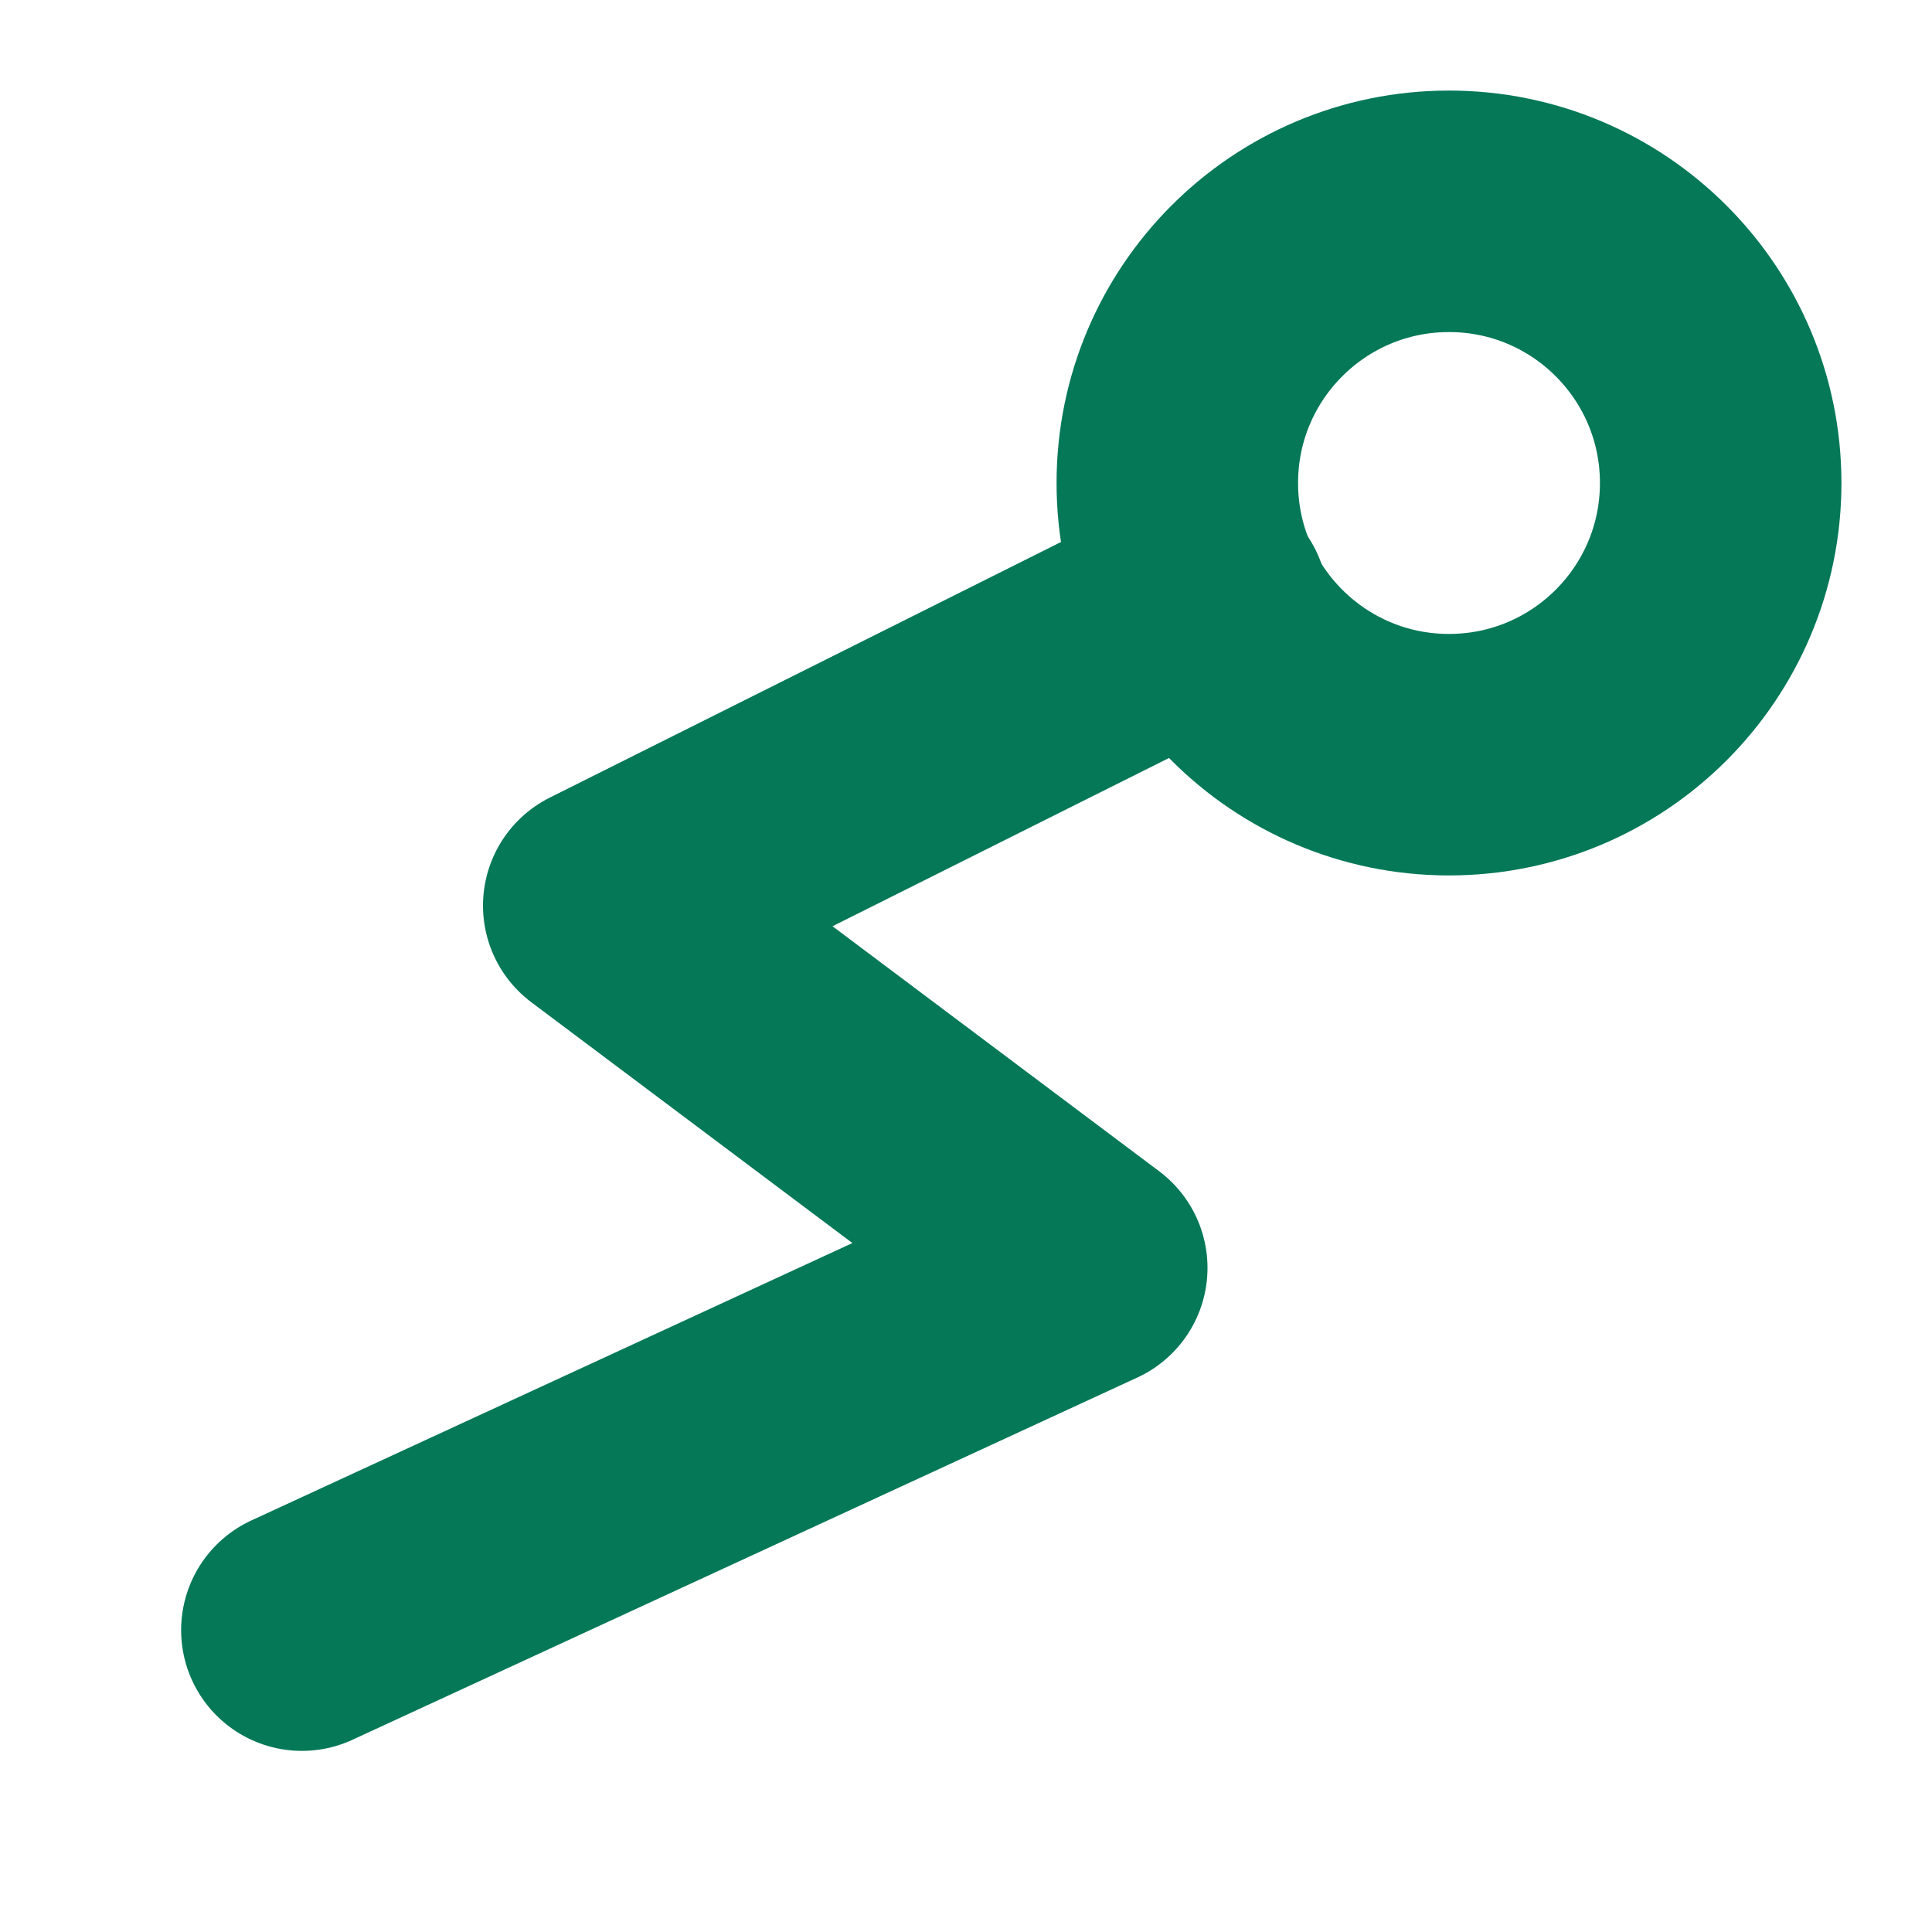
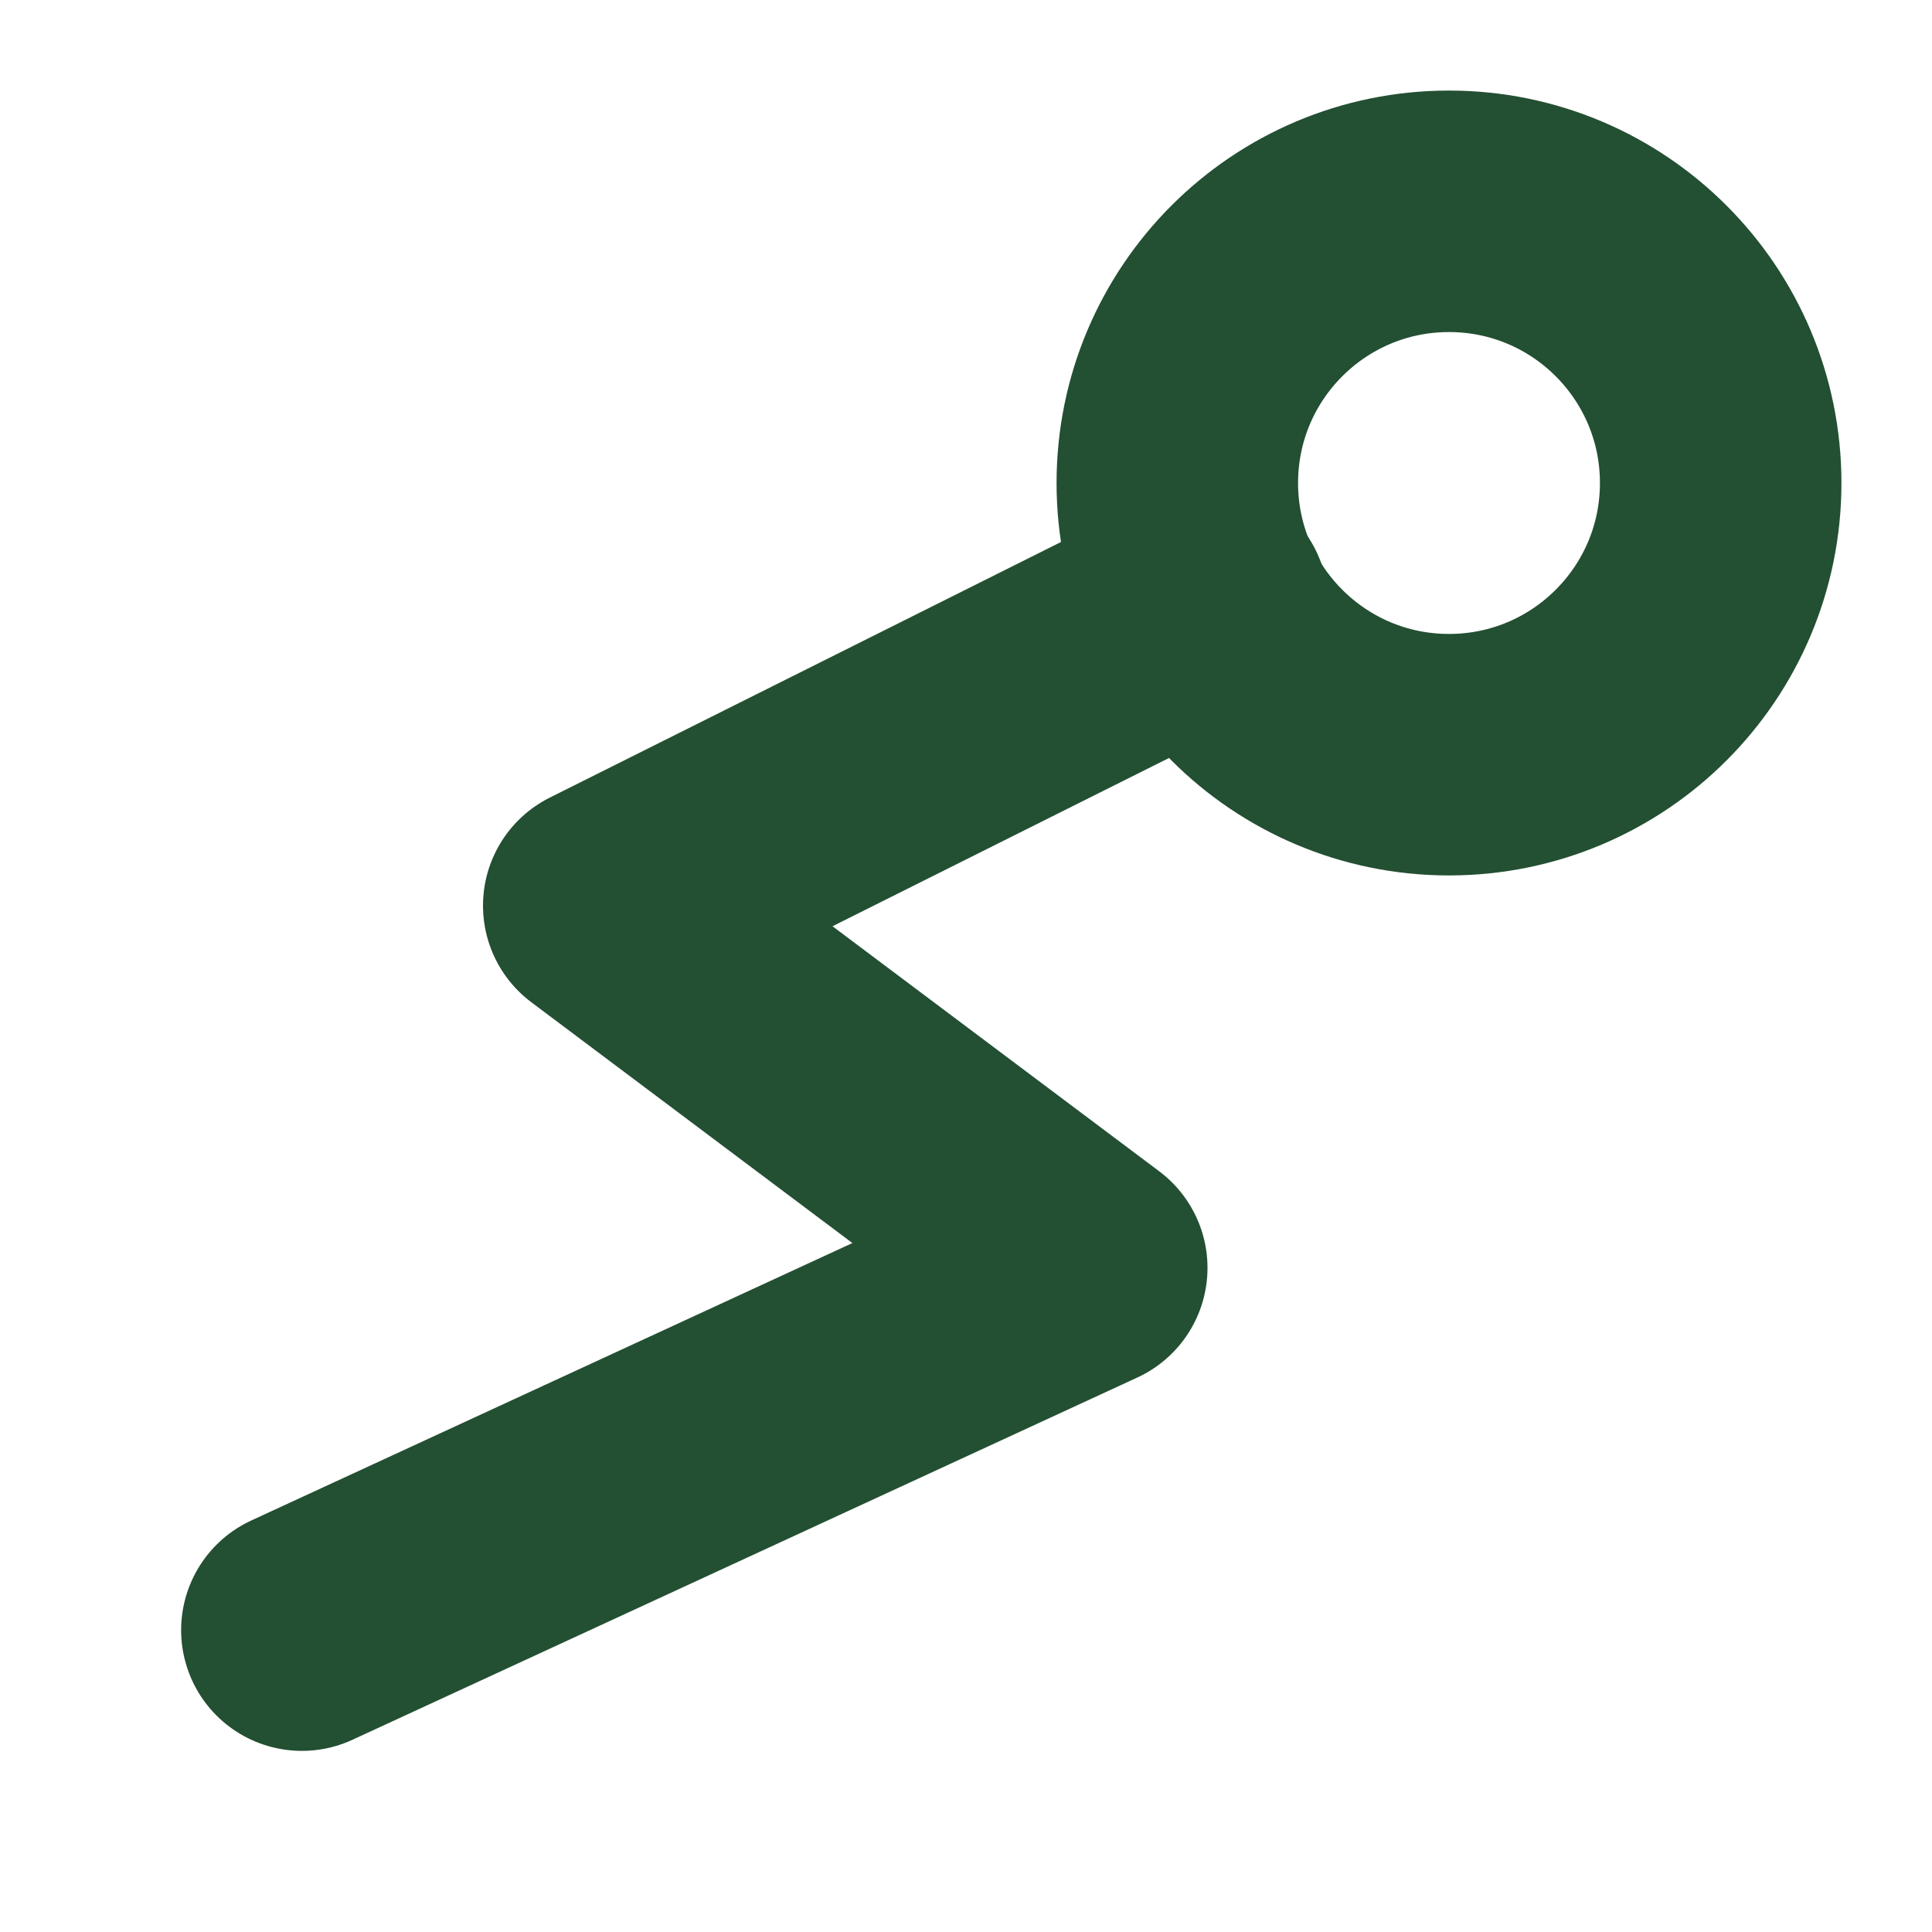
- <svg xmlns="http://www.w3.org/2000/svg" viewBox="0 0 16 16" fill="none" stroke="#047857" stroke-width="2" stroke-linecap="round" stroke-linejoin="round">
-   <style>@media (prefers-color-scheme: dark) { svg { stroke: #10b981; } }</style>
+ <svg xmlns="http://www.w3.org/2000/svg" viewBox="0 0 16 16" fill="none" stroke="#234f32" stroke-width="2" stroke-linecap="round" stroke-linejoin="round">
+   <style>@media (prefers-color-scheme: dark) { svg { stroke: #8fd3a0; } }</style>
  <path d="M2.5 13.5 L9 10.5 L5 7.5 L10 5" />
  <circle cx="12" cy="4" r="2.25" />
</svg>
